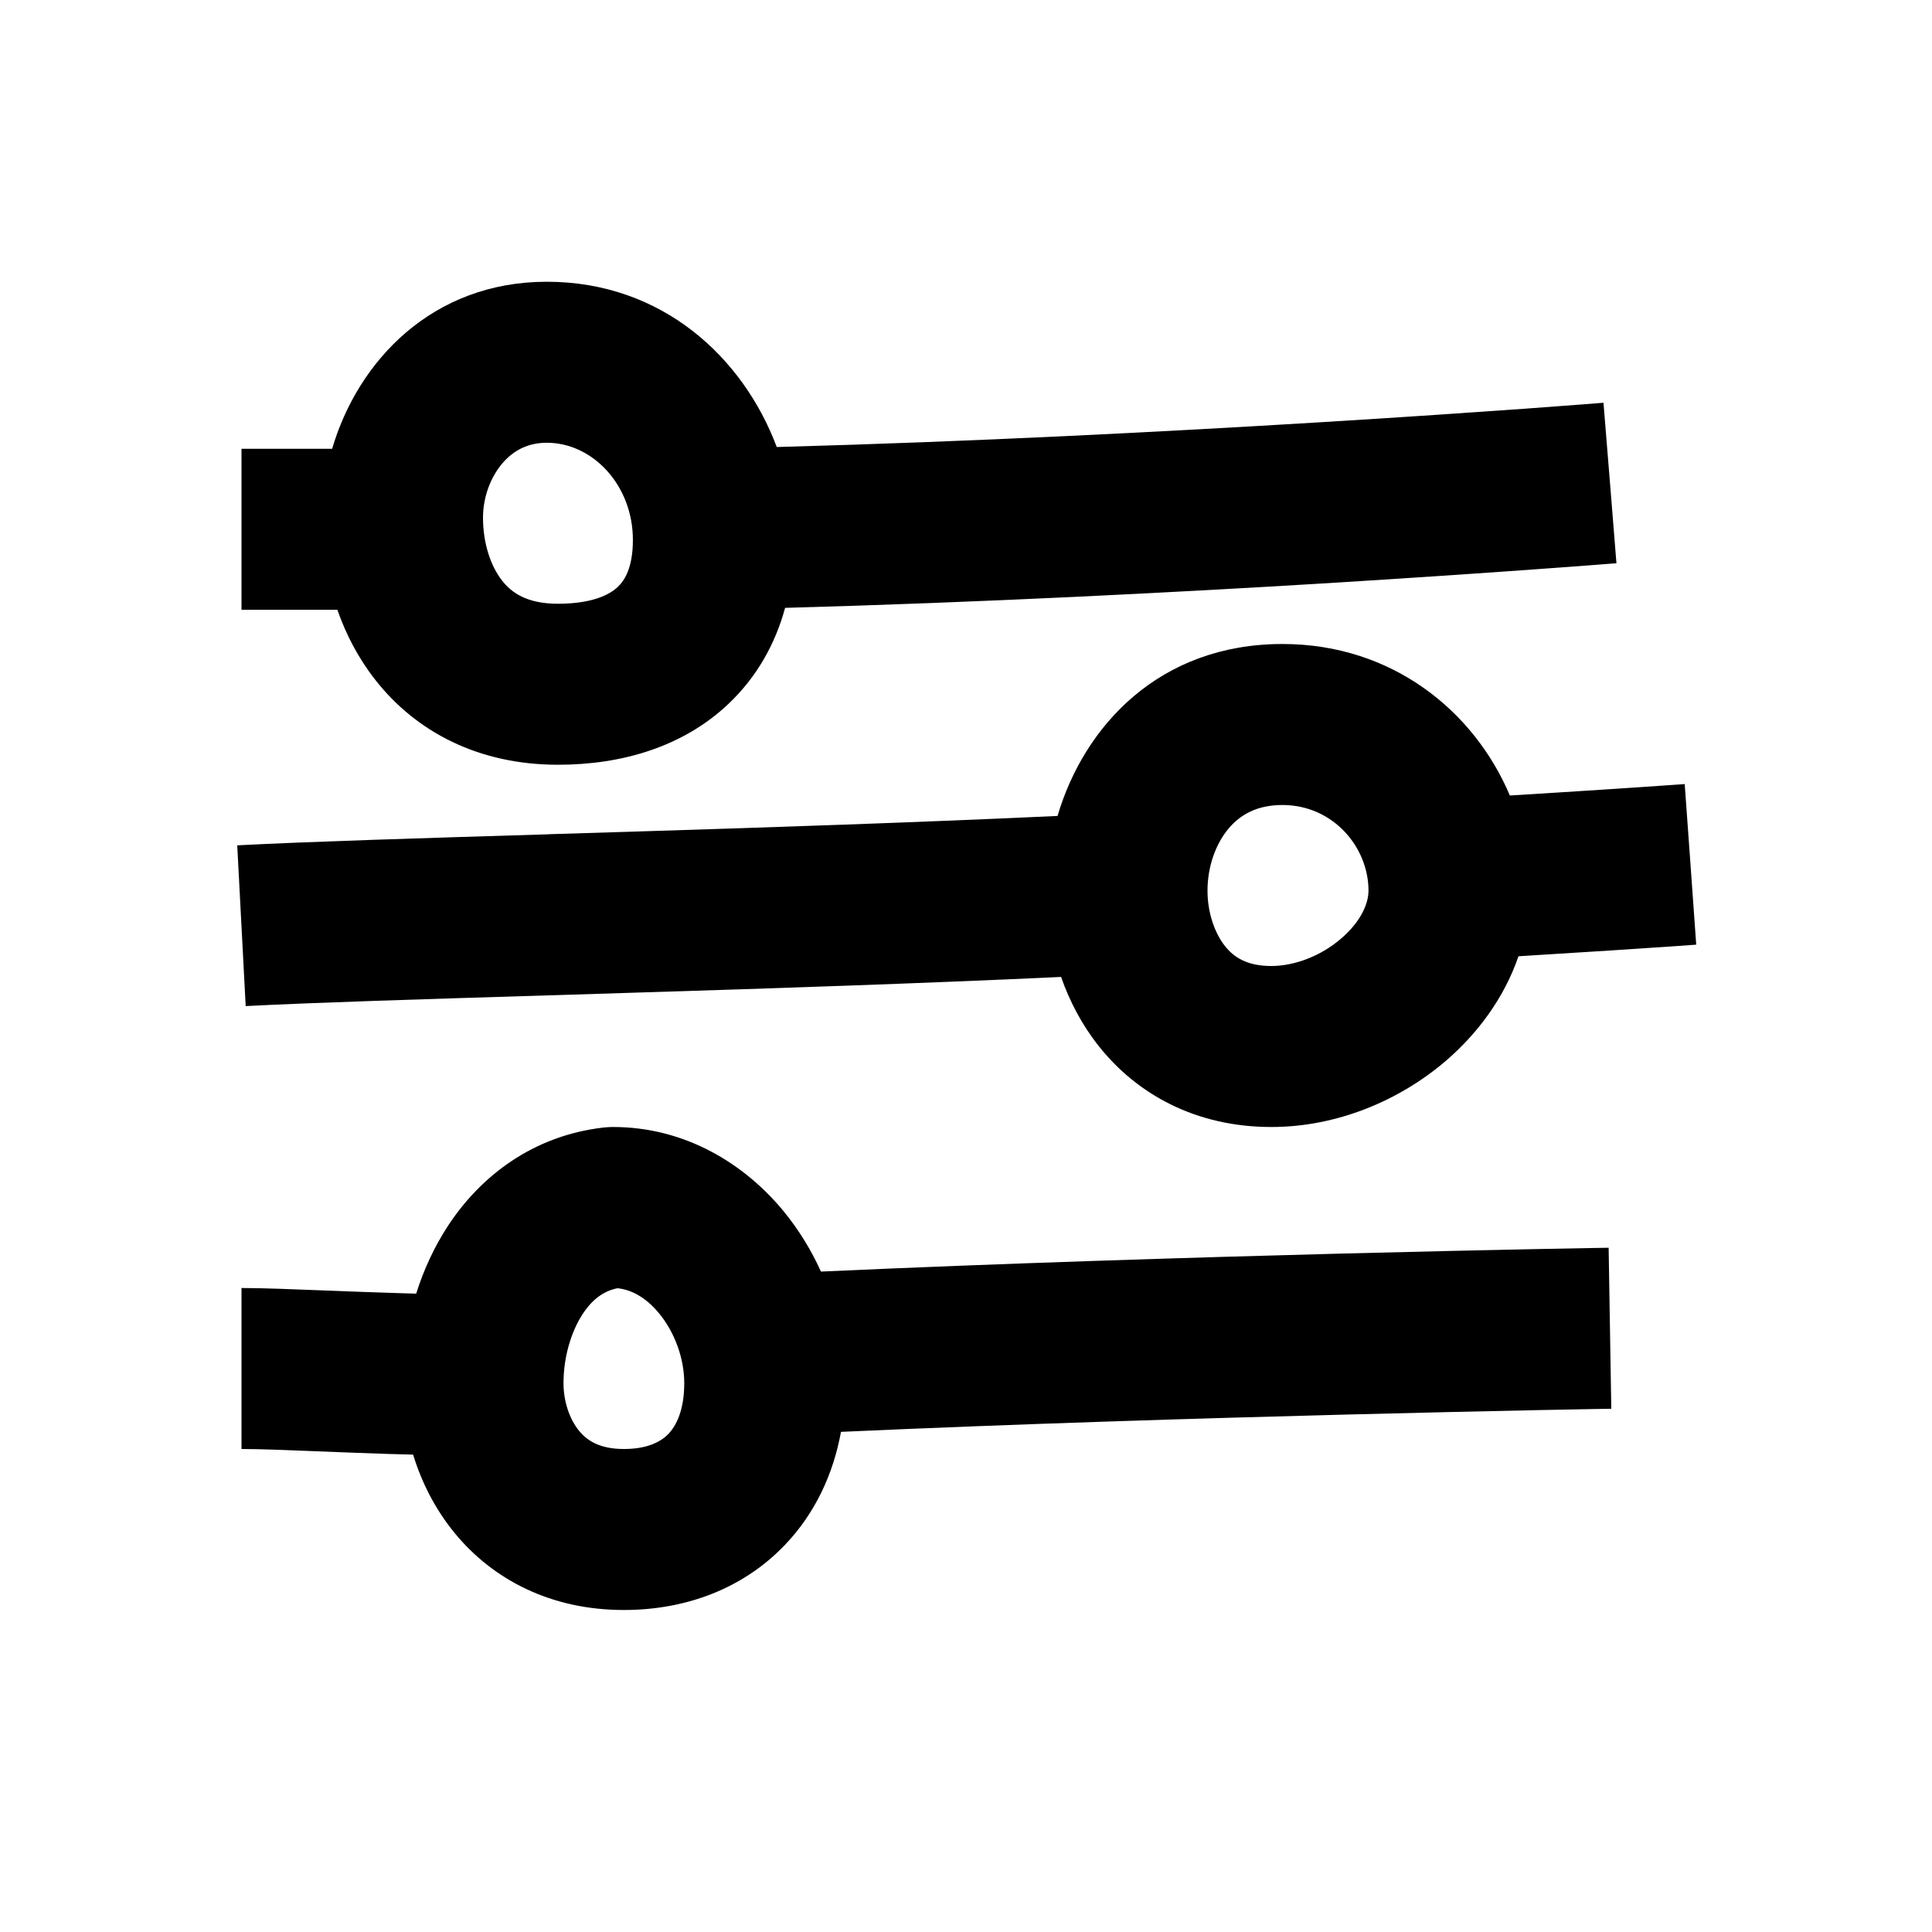
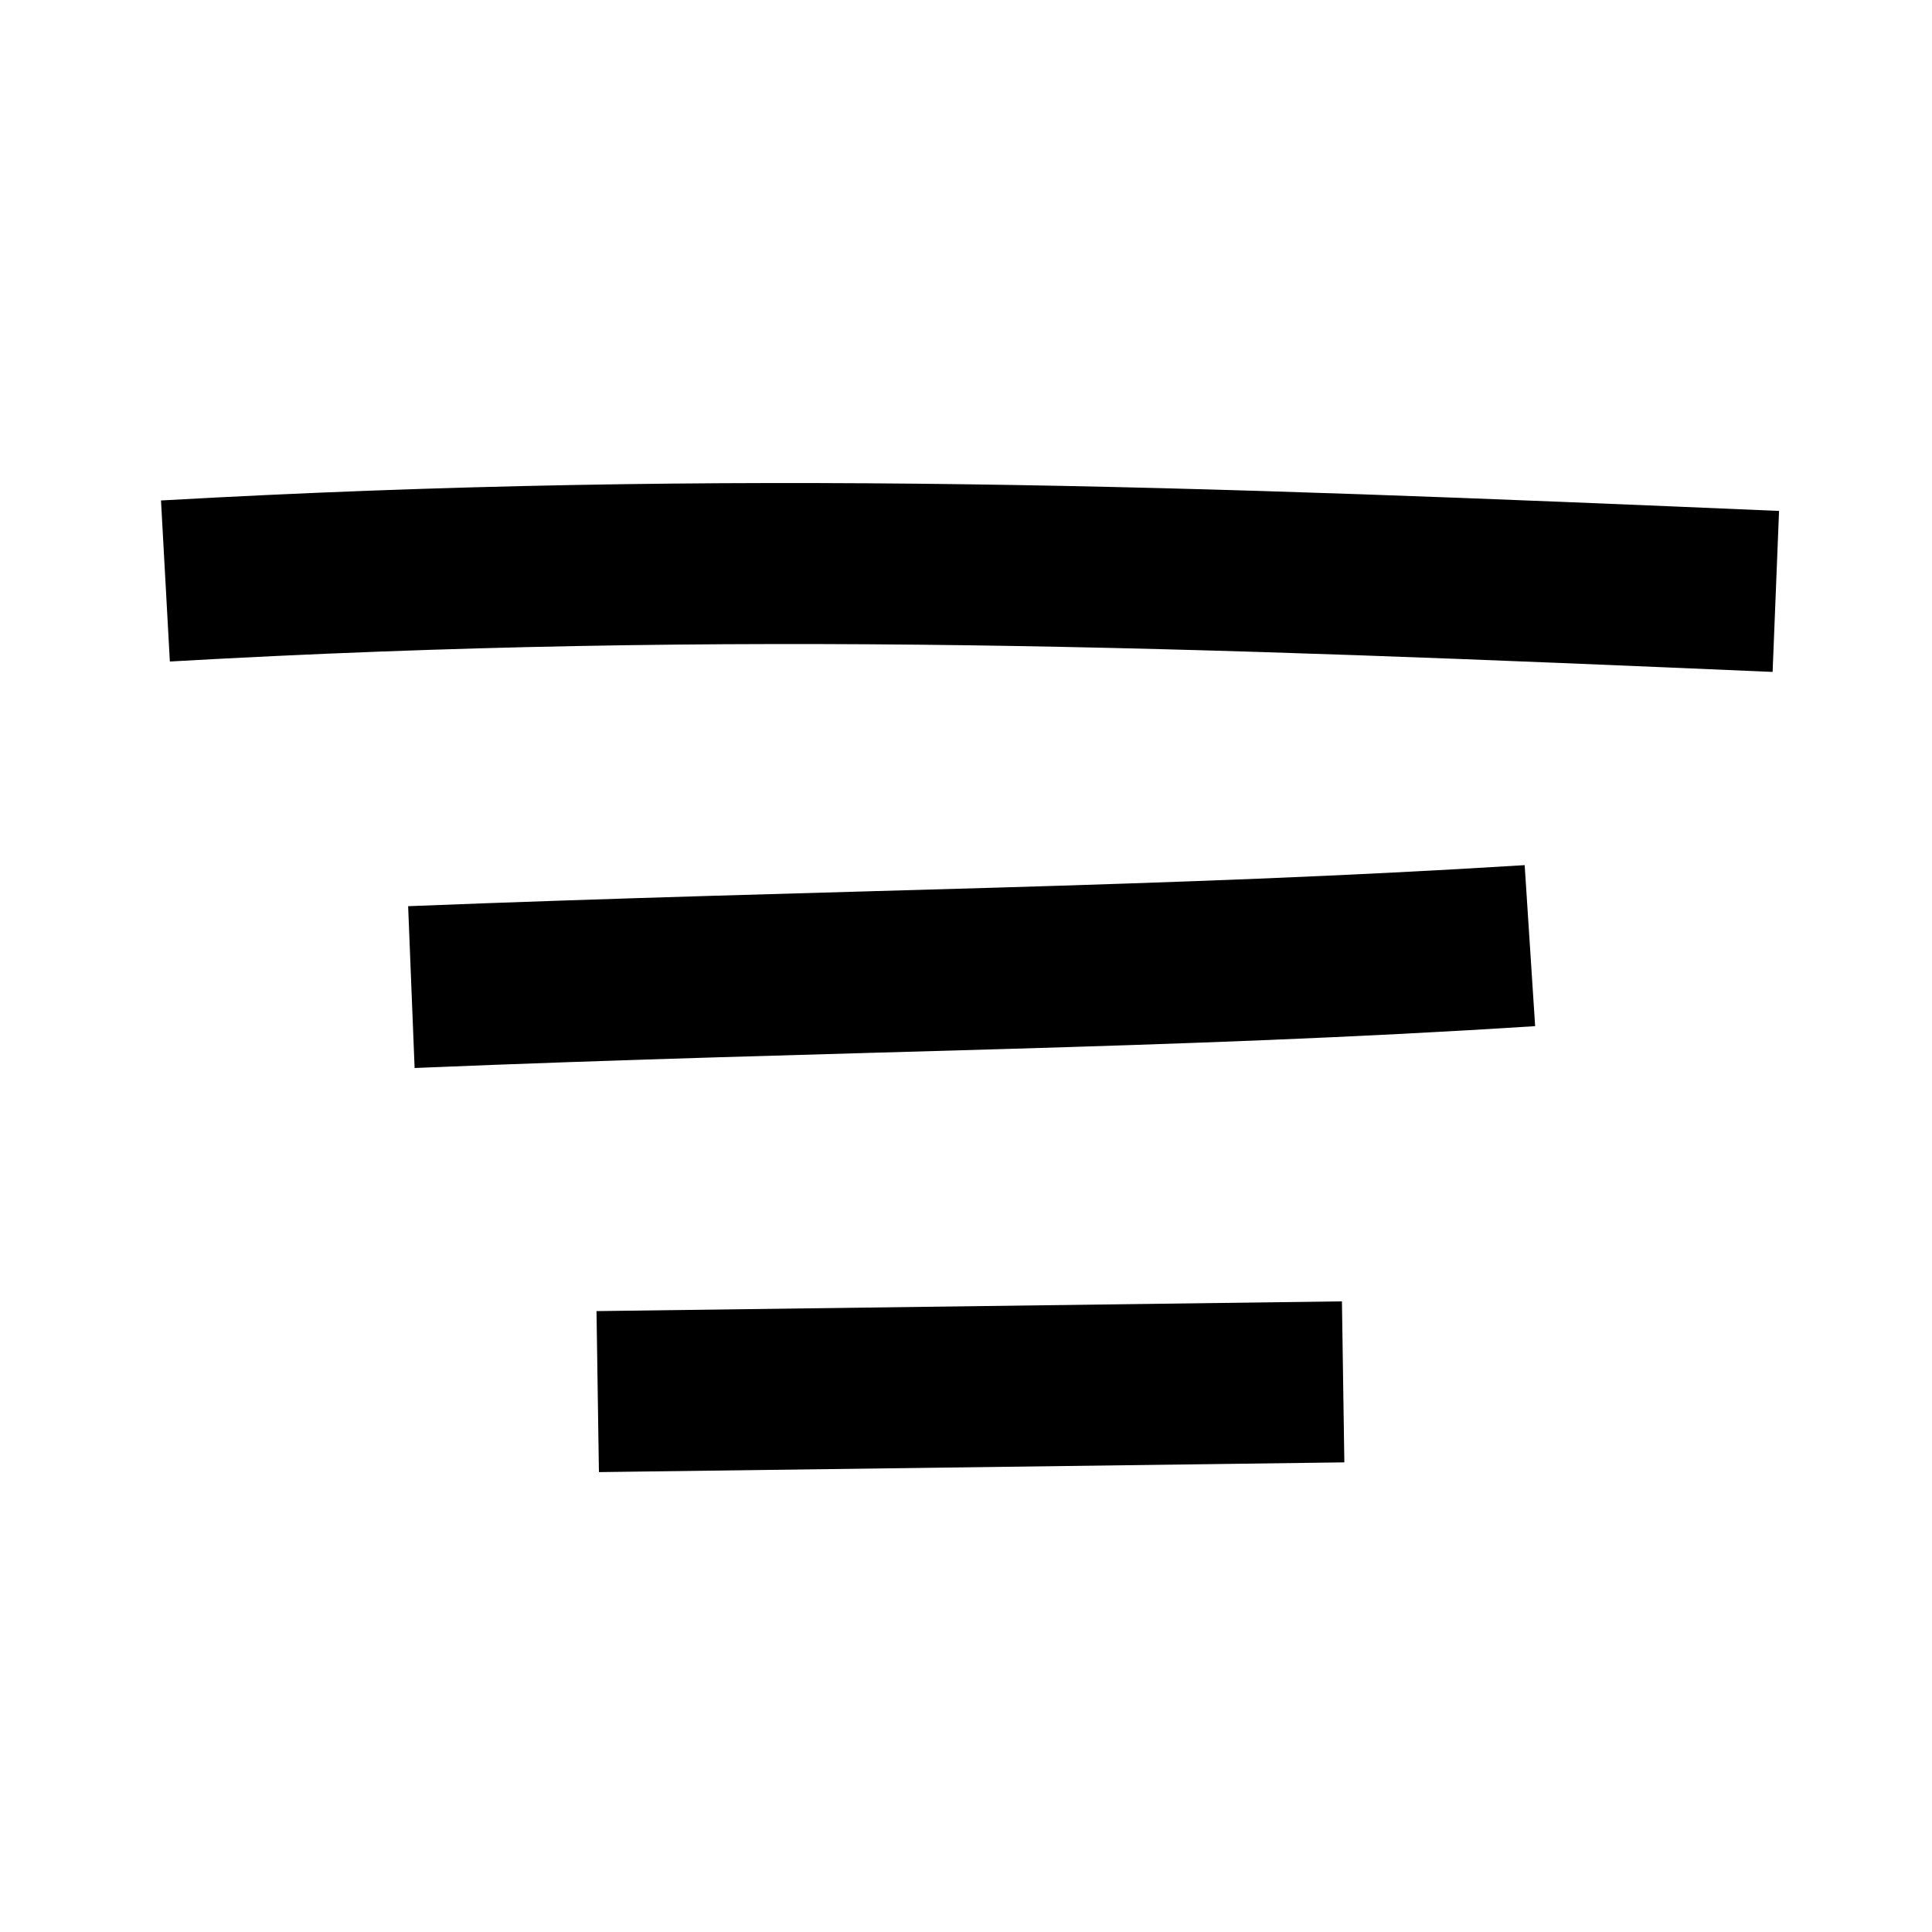
<svg xmlns="http://www.w3.org/2000/svg" width="24" height="24" viewBox="0 0 24 24">
-   <path fill-rule="evenodd" d="M4.191 7.575H3V5.575H4.126C4.446 4.485 5.369 3.5 6.793 3.5C8.226 3.5 9.232 4.441 9.649 5.553C12.08 5.487 14.495 5.362 16.375 5.247C17.434 5.183 18.321 5.121 18.943 5.077C19.254 5.054 19.499 5.036 19.666 5.023L19.855 5.008L19.919 5.003C19.919 5.003 19.919 5.003 20 6C20.08 6.997 20.08 6.997 20.08 6.997L20.012 7.002L19.818 7.017C19.649 7.03 19.401 7.049 19.087 7.071C18.459 7.117 17.564 7.178 16.497 7.244C14.618 7.358 12.199 7.484 9.753 7.551C9.631 7.998 9.403 8.408 9.05 8.743C8.488 9.275 7.732 9.5 6.931 9.5C5.939 9.5 5.164 9.087 4.661 8.444C4.45 8.175 4.297 7.879 4.191 7.575ZM6 6.431C6 6.177 6.093 5.928 6.242 5.754C6.379 5.595 6.558 5.5 6.793 5.5C7.361 5.5 7.862 6.026 7.862 6.707C7.862 7.046 7.762 7.209 7.674 7.291C7.581 7.38 7.371 7.5 6.931 7.5C6.543 7.5 6.353 7.361 6.236 7.211C6.092 7.027 6 6.742 6 6.431ZM16.729 17.572C14.935 17.618 12.641 17.688 10.447 17.787C10.351 18.312 10.126 18.798 9.753 19.189C9.235 19.733 8.522 20 7.75 20C6.846 20 6.125 19.625 5.648 19.044C5.405 18.747 5.236 18.412 5.132 18.07C5.023 18.067 4.916 18.064 4.81 18.061C4.496 18.051 4.205 18.039 3.944 18.029L3.944 18.029C3.55 18.013 3.225 18 3 18V16C3.26 16 3.658 16.016 4.093 16.033C4.347 16.043 4.614 16.053 4.873 16.061C4.973 16.065 5.072 16.067 5.17 16.07C5.263 15.774 5.395 15.487 5.568 15.223C5.97 14.613 6.618 14.106 7.503 14.006C7.541 14.002 7.578 14 7.615 14C8.512 14 9.249 14.457 9.734 15.046C9.919 15.272 10.076 15.525 10.198 15.796C12.459 15.693 14.835 15.62 16.677 15.572C17.651 15.547 18.477 15.529 19.06 15.517C19.351 15.511 19.582 15.507 19.74 15.504L19.983 15.5L20.016 17.5L19.776 17.504C19.619 17.507 19.39 17.511 19.1 17.517C18.521 17.529 17.698 17.547 16.729 17.572ZM3.052 12.498C3.916 12.453 5.269 12.412 6.864 12.363L6.866 12.363L6.876 12.363C7.224 12.352 7.584 12.341 7.953 12.329C9.61 12.278 11.437 12.217 13.181 12.136C13.286 12.436 13.438 12.728 13.646 12.991C14.125 13.597 14.86 14 15.793 14C16.608 14 17.385 13.672 17.961 13.178C18.347 12.847 18.684 12.403 18.863 11.879C19.303 11.852 19.696 11.827 20.024 11.806C20.349 11.785 20.61 11.767 20.791 11.755L20.998 11.74L21.071 11.735C21.071 11.735 21.071 11.735 21 10.738L20.928 9.74L20.858 9.745L20.654 9.759C20.475 9.772 20.216 9.789 19.894 9.81C19.572 9.831 19.187 9.856 18.756 9.882C18.313 8.835 17.296 8 15.931 8C14.405 8 13.469 9.013 13.137 10.136C11.396 10.217 9.563 10.278 7.891 10.33C7.524 10.342 7.165 10.353 6.816 10.363L6.814 10.364L6.814 10.364L6.814 10.364L6.814 10.364L6.814 10.364L6.814 10.364C5.218 10.412 3.836 10.455 2.947 10.501L3.052 12.498ZM15 11.065C15 10.761 15.104 10.48 15.263 10.291C15.407 10.121 15.614 10 15.931 10C16.558 10 17 10.521 17 11.065C17 11.216 16.913 11.442 16.659 11.66C16.408 11.876 16.082 12 15.793 12C15.485 12 15.323 11.887 15.216 11.751C15.085 11.585 15 11.33 15 11.065ZM7.67 16.003C7.504 16.036 7.362 16.135 7.239 16.322C7.091 16.548 7 16.866 7 17.182C7 17.411 7.076 17.631 7.194 17.775C7.289 17.89 7.442 18 7.75 18C8.055 18 8.216 17.903 8.305 17.811C8.398 17.712 8.5 17.522 8.5 17.182C8.5 16.873 8.381 16.551 8.189 16.317C8.02 16.111 7.836 16.019 7.67 16.003Z" />
+   <path d="M7.44 18.287L7.41 16.287L16.67 16.166L16.7 18.166L7.44 18.287ZM5.15 13.257L5.07 11.257C10.38 11.047 14.46 11.027 18.94 10.747L19.07 12.747C14.57 13.037 10.48 13.046 5.15 13.267V13.257ZM2.11 8.217L2 6.217C9.1 5.817 14.84 6.037 22.1 6.347L22.02 8.347C14.83 8.037 9.15 7.817 2.12 8.217H2.11Z" />
</svg>
